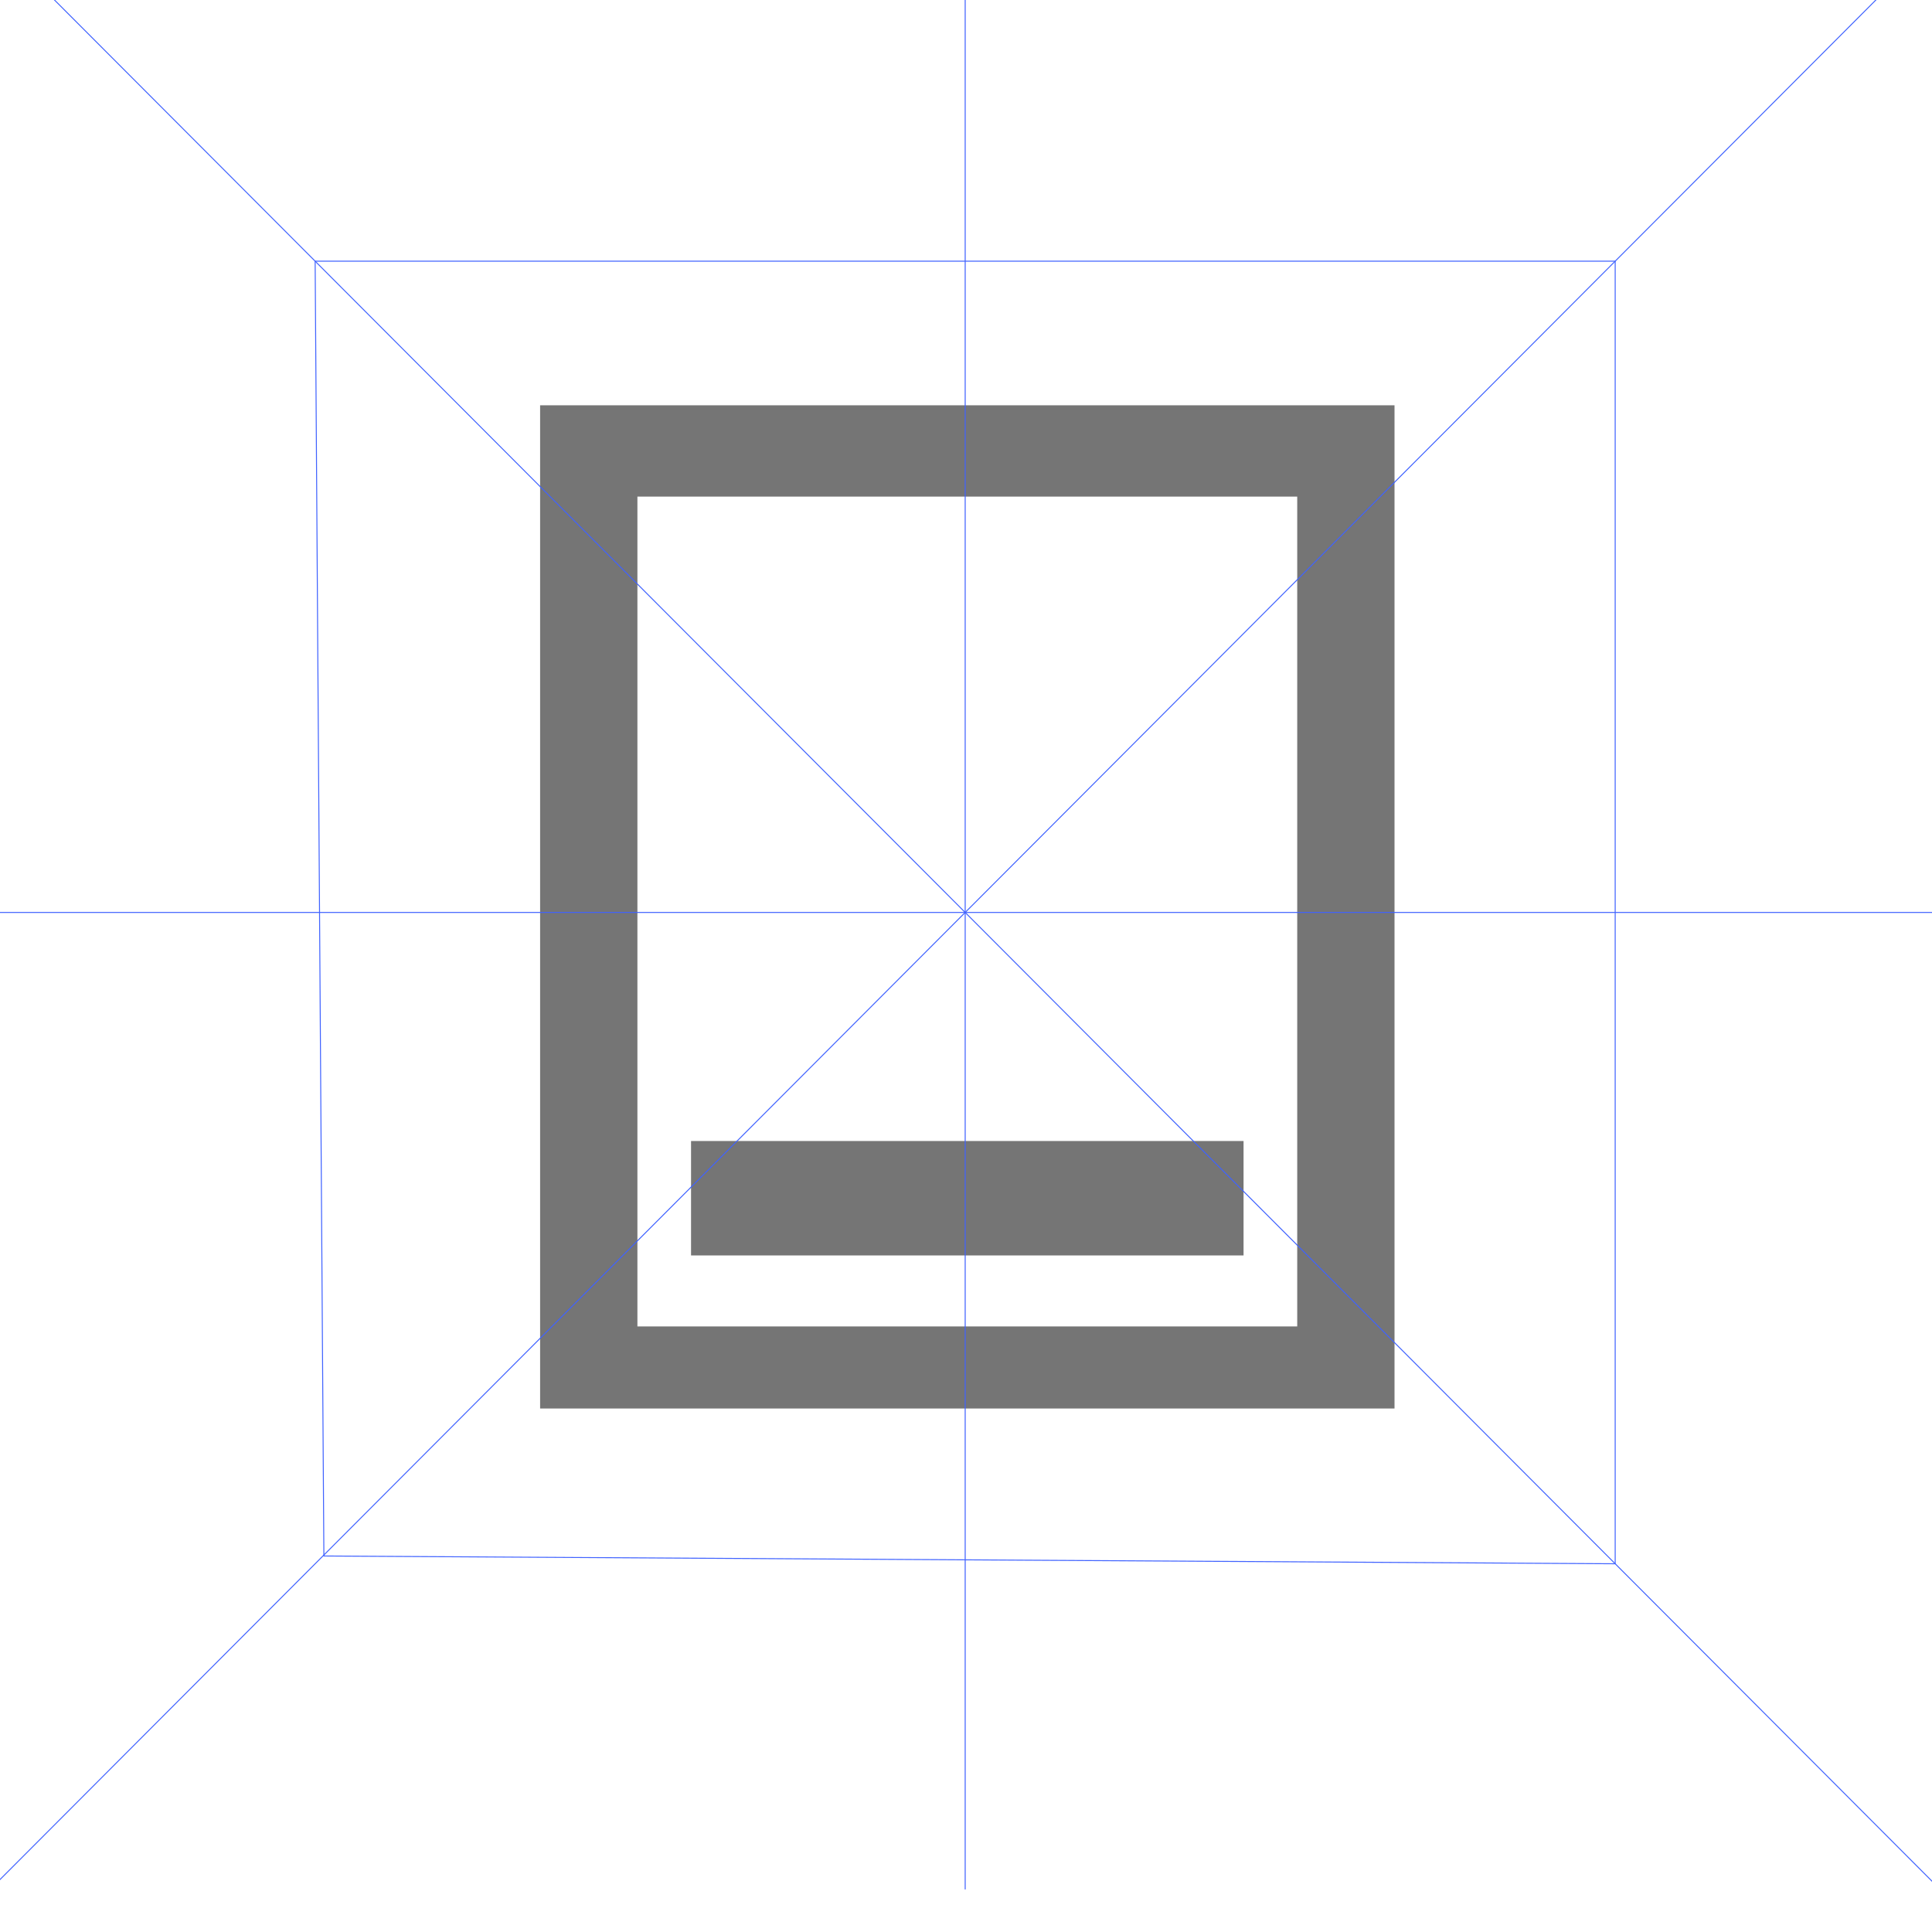
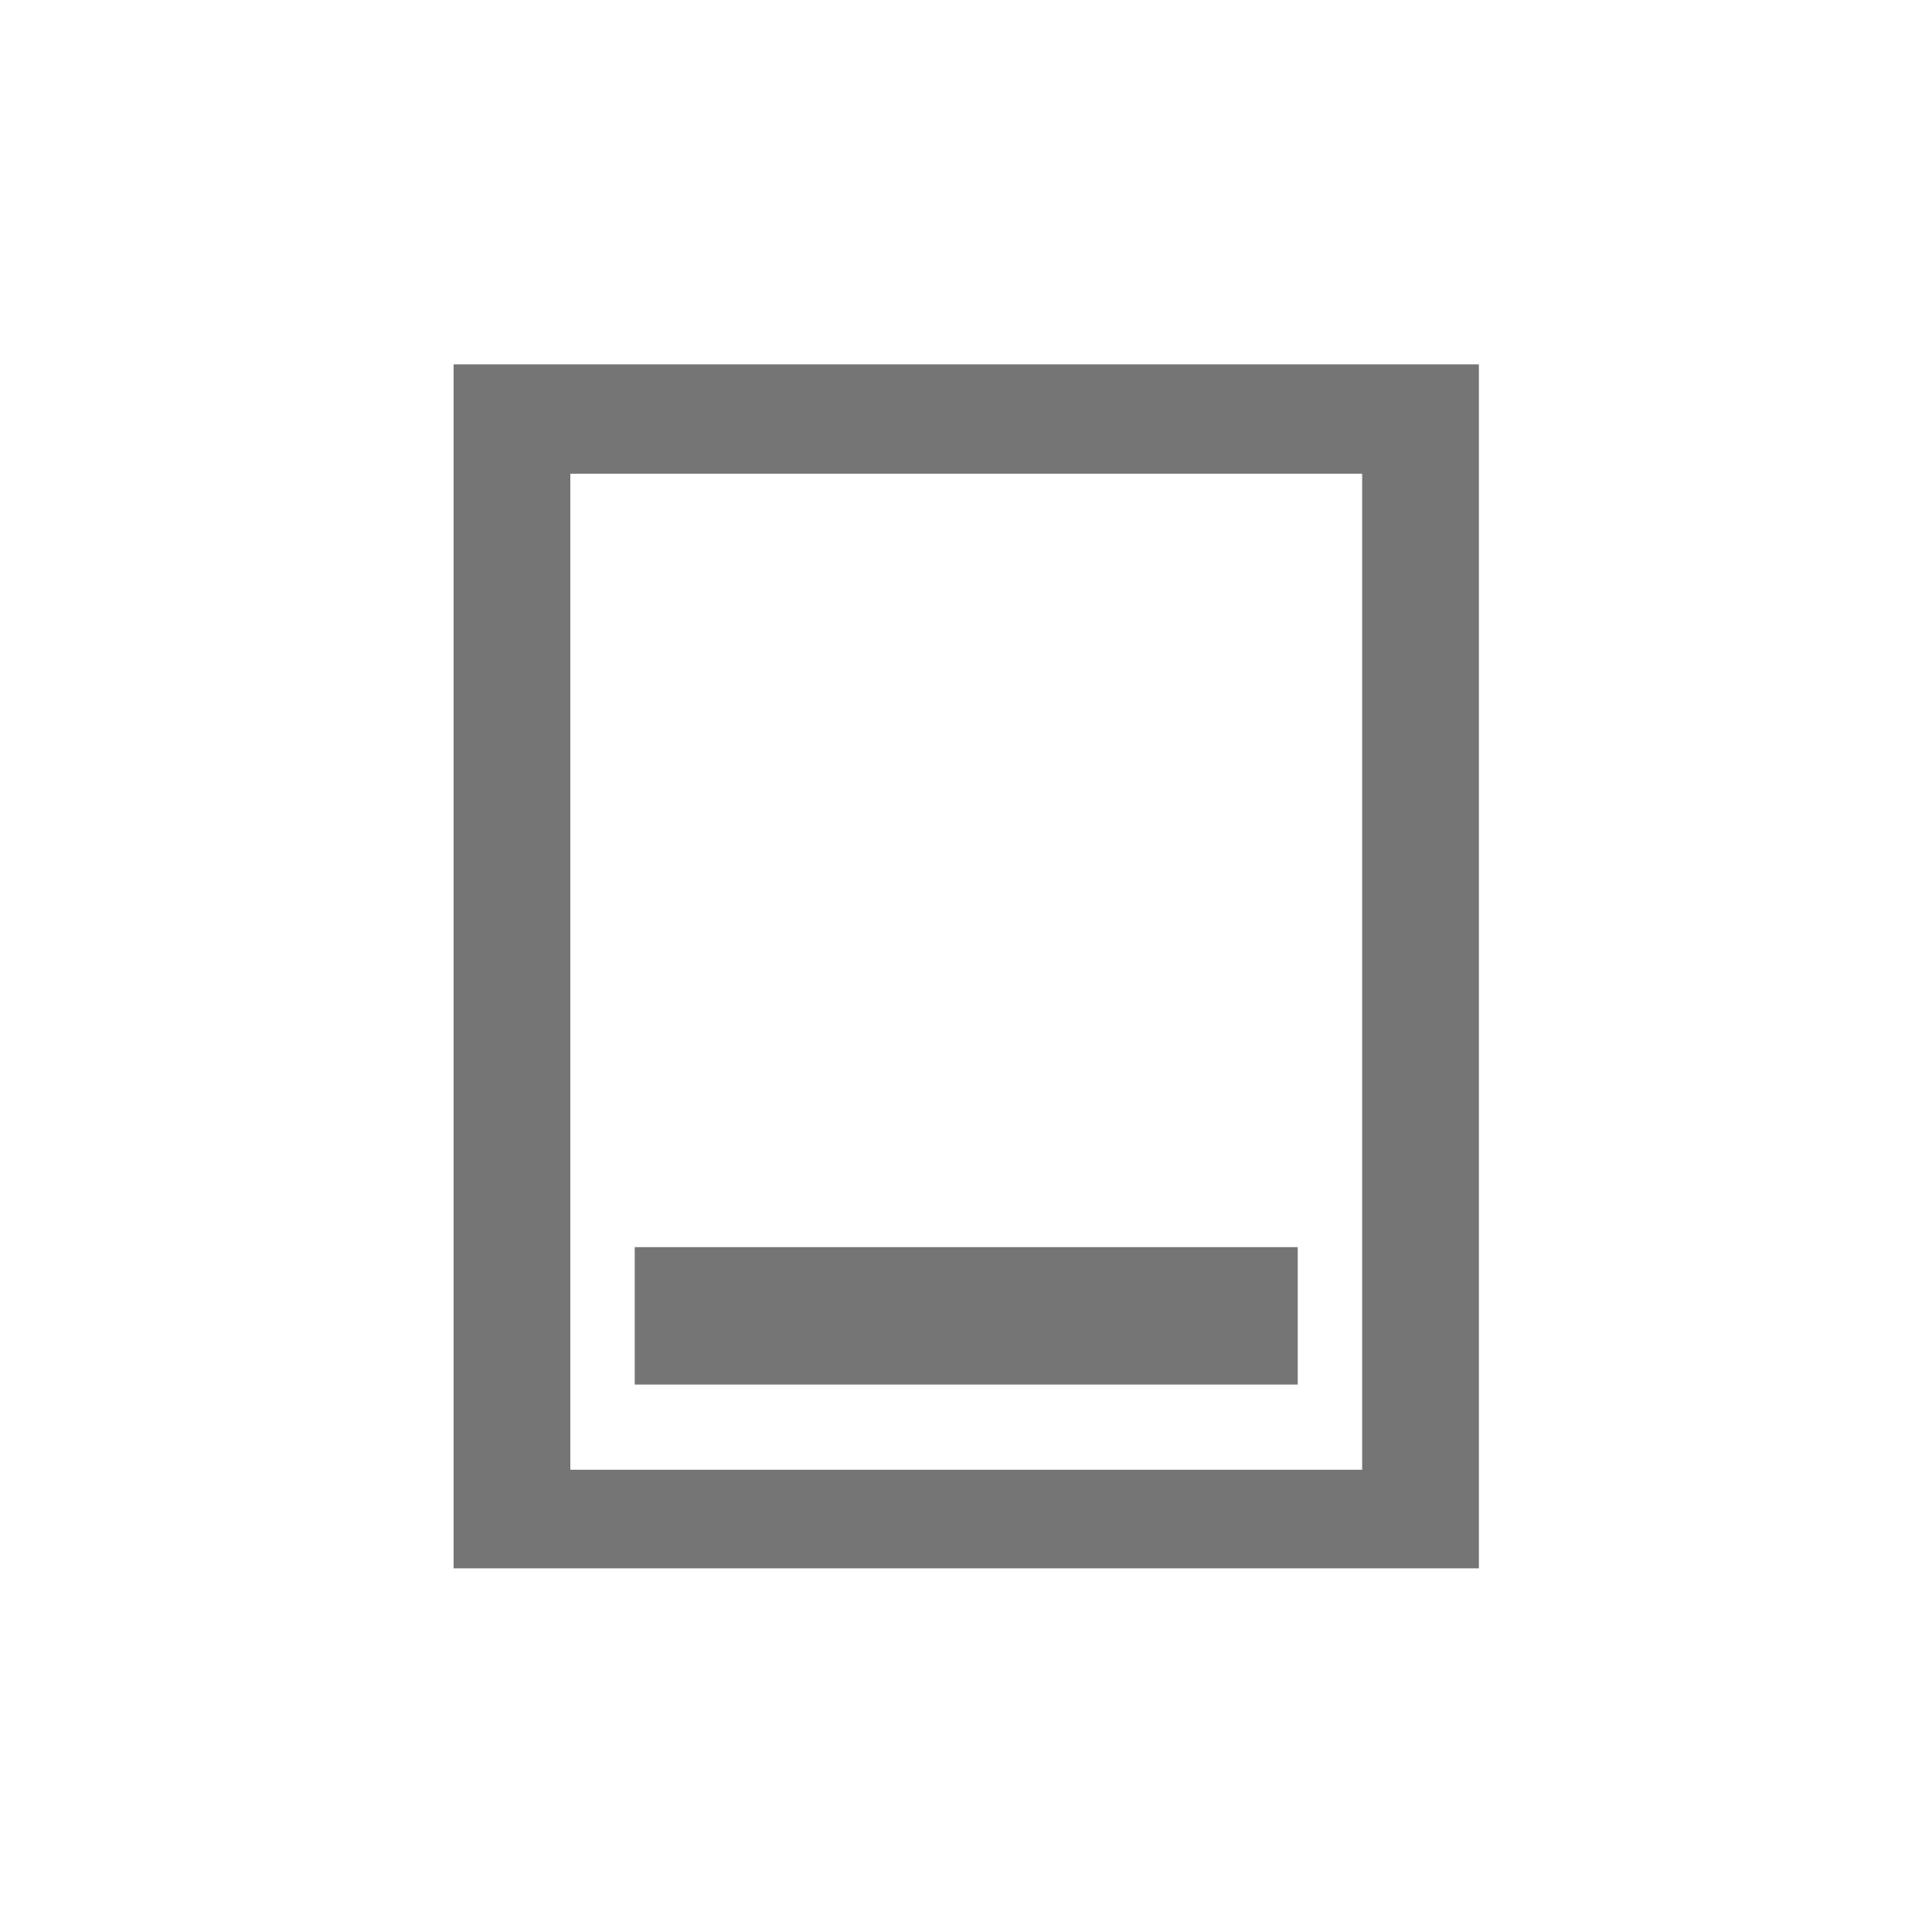
<svg xmlns="http://www.w3.org/2000/svg" viewBox="0 0 500 500">
  <defs>
-     <style>.cls-1{fill:#757575;stroke:#757575;stroke-width:3.04px;}.cls-1,.cls-2{stroke-miterlimit:10;}.cls-2{fill:none;stroke:#3f62ff;stroke-width:0.25px;}</style>
+     <style>.cls-1{fill:#757575;stroke:#757575;stroke-miterlimit:10;stroke-width:3.65px;}</style>
  </defs>
  <g id="Layer_2" data-name="Layer 2">
-     <path class="cls-1" d="M359.38,363V106.41H141.3V363ZM163.44,127h173.8V344.8H163.44Z" />
-     <rect class="cls-1" x="180.37" y="296.8" width="139.95" height="26.58" transform="translate(500.68 620.19) rotate(180)" />
-   </g>
-   <g id="Guias">
-     <line class="cls-2" x1="-0.55" y1="-14.68" x2="500.12" y2="486.97" />
-     <line class="cls-2" x1="-0.55" y1="486.97" x2="500.12" y2="-14.68" />
-     <polygon class="cls-2" points="418.01 404.7 83.82 402.69 81.56 67.59 418.01 67.59 418.01 404.7" />
-     <line class="cls-2" x1="-0.55" y1="236.14" x2="500.12" y2="236.14" />
-     <line class="cls-2" x1="249.79" y1="-16.69" x2="249.79" y2="488.98" />
+     <path class="cls-1" d="M380.91,404.06V96.12H119.21V404.06ZM145.78,120.77H354.35V382.19H145.78Z" />
+     <rect class="cls-1" x="166.09" y="324.6" width="167.94" height="31.9" transform="translate(500.12 681.09) rotate(180)" />
  </g>
</svg>
